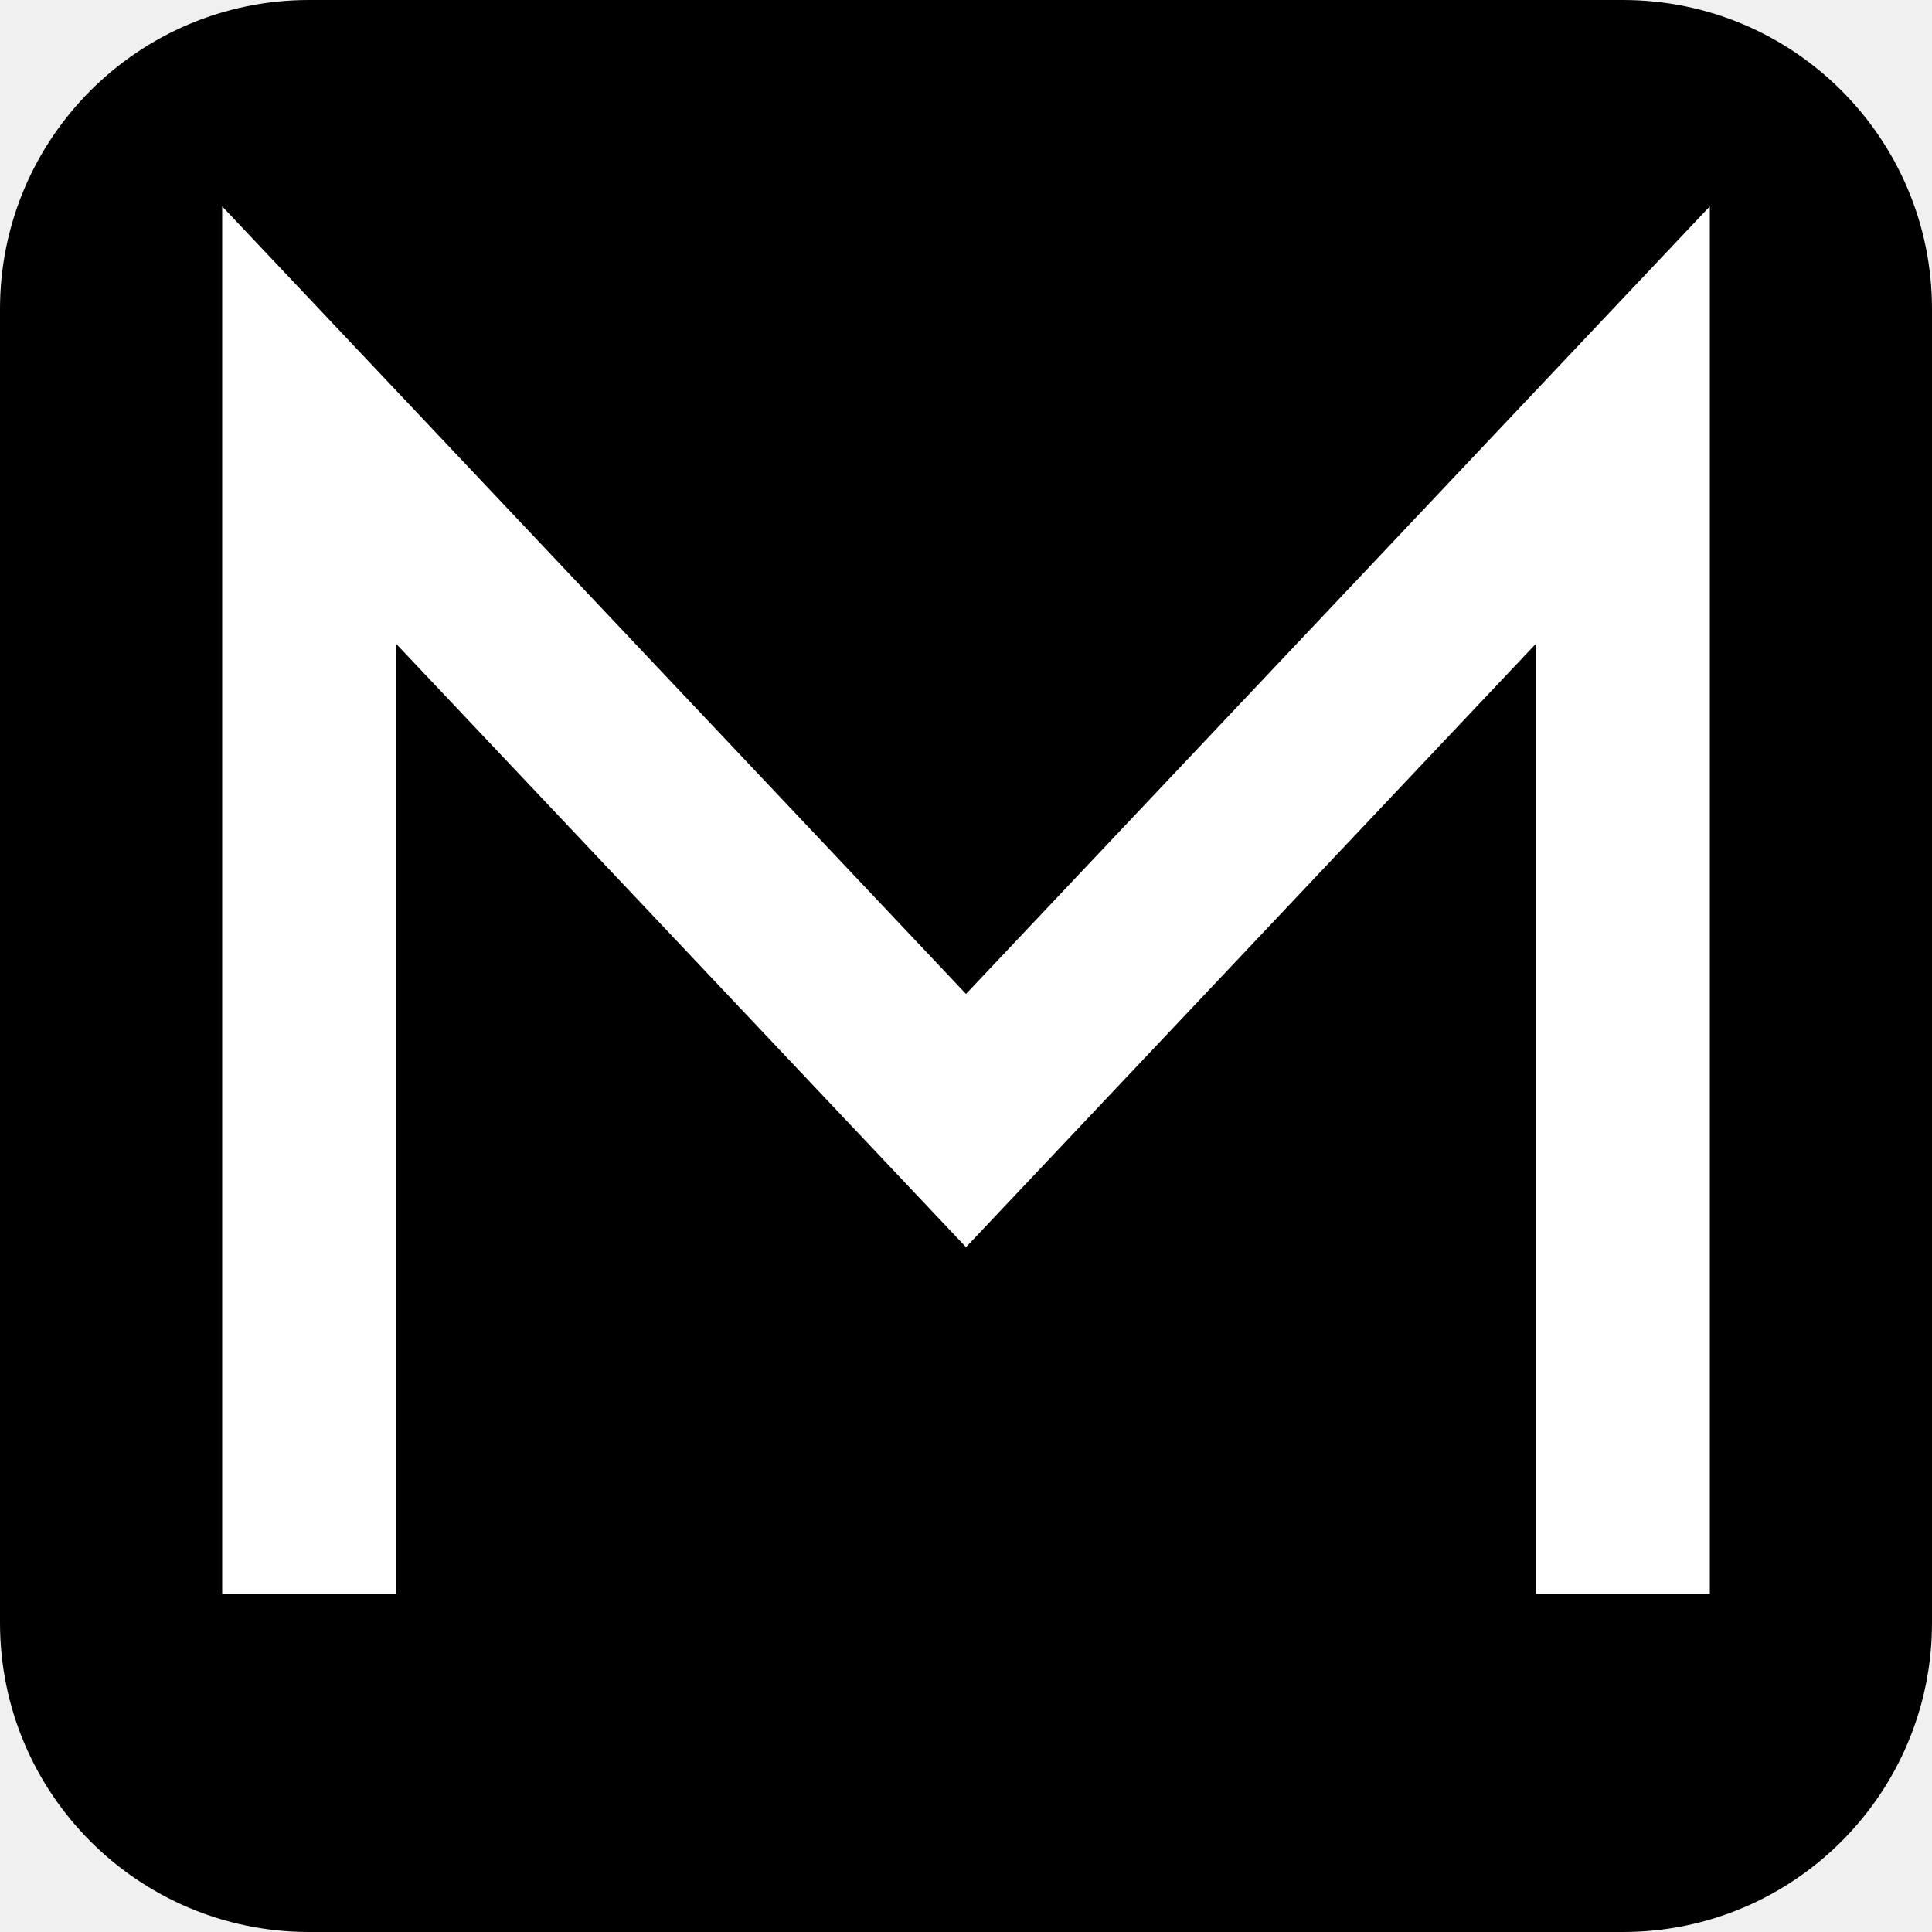
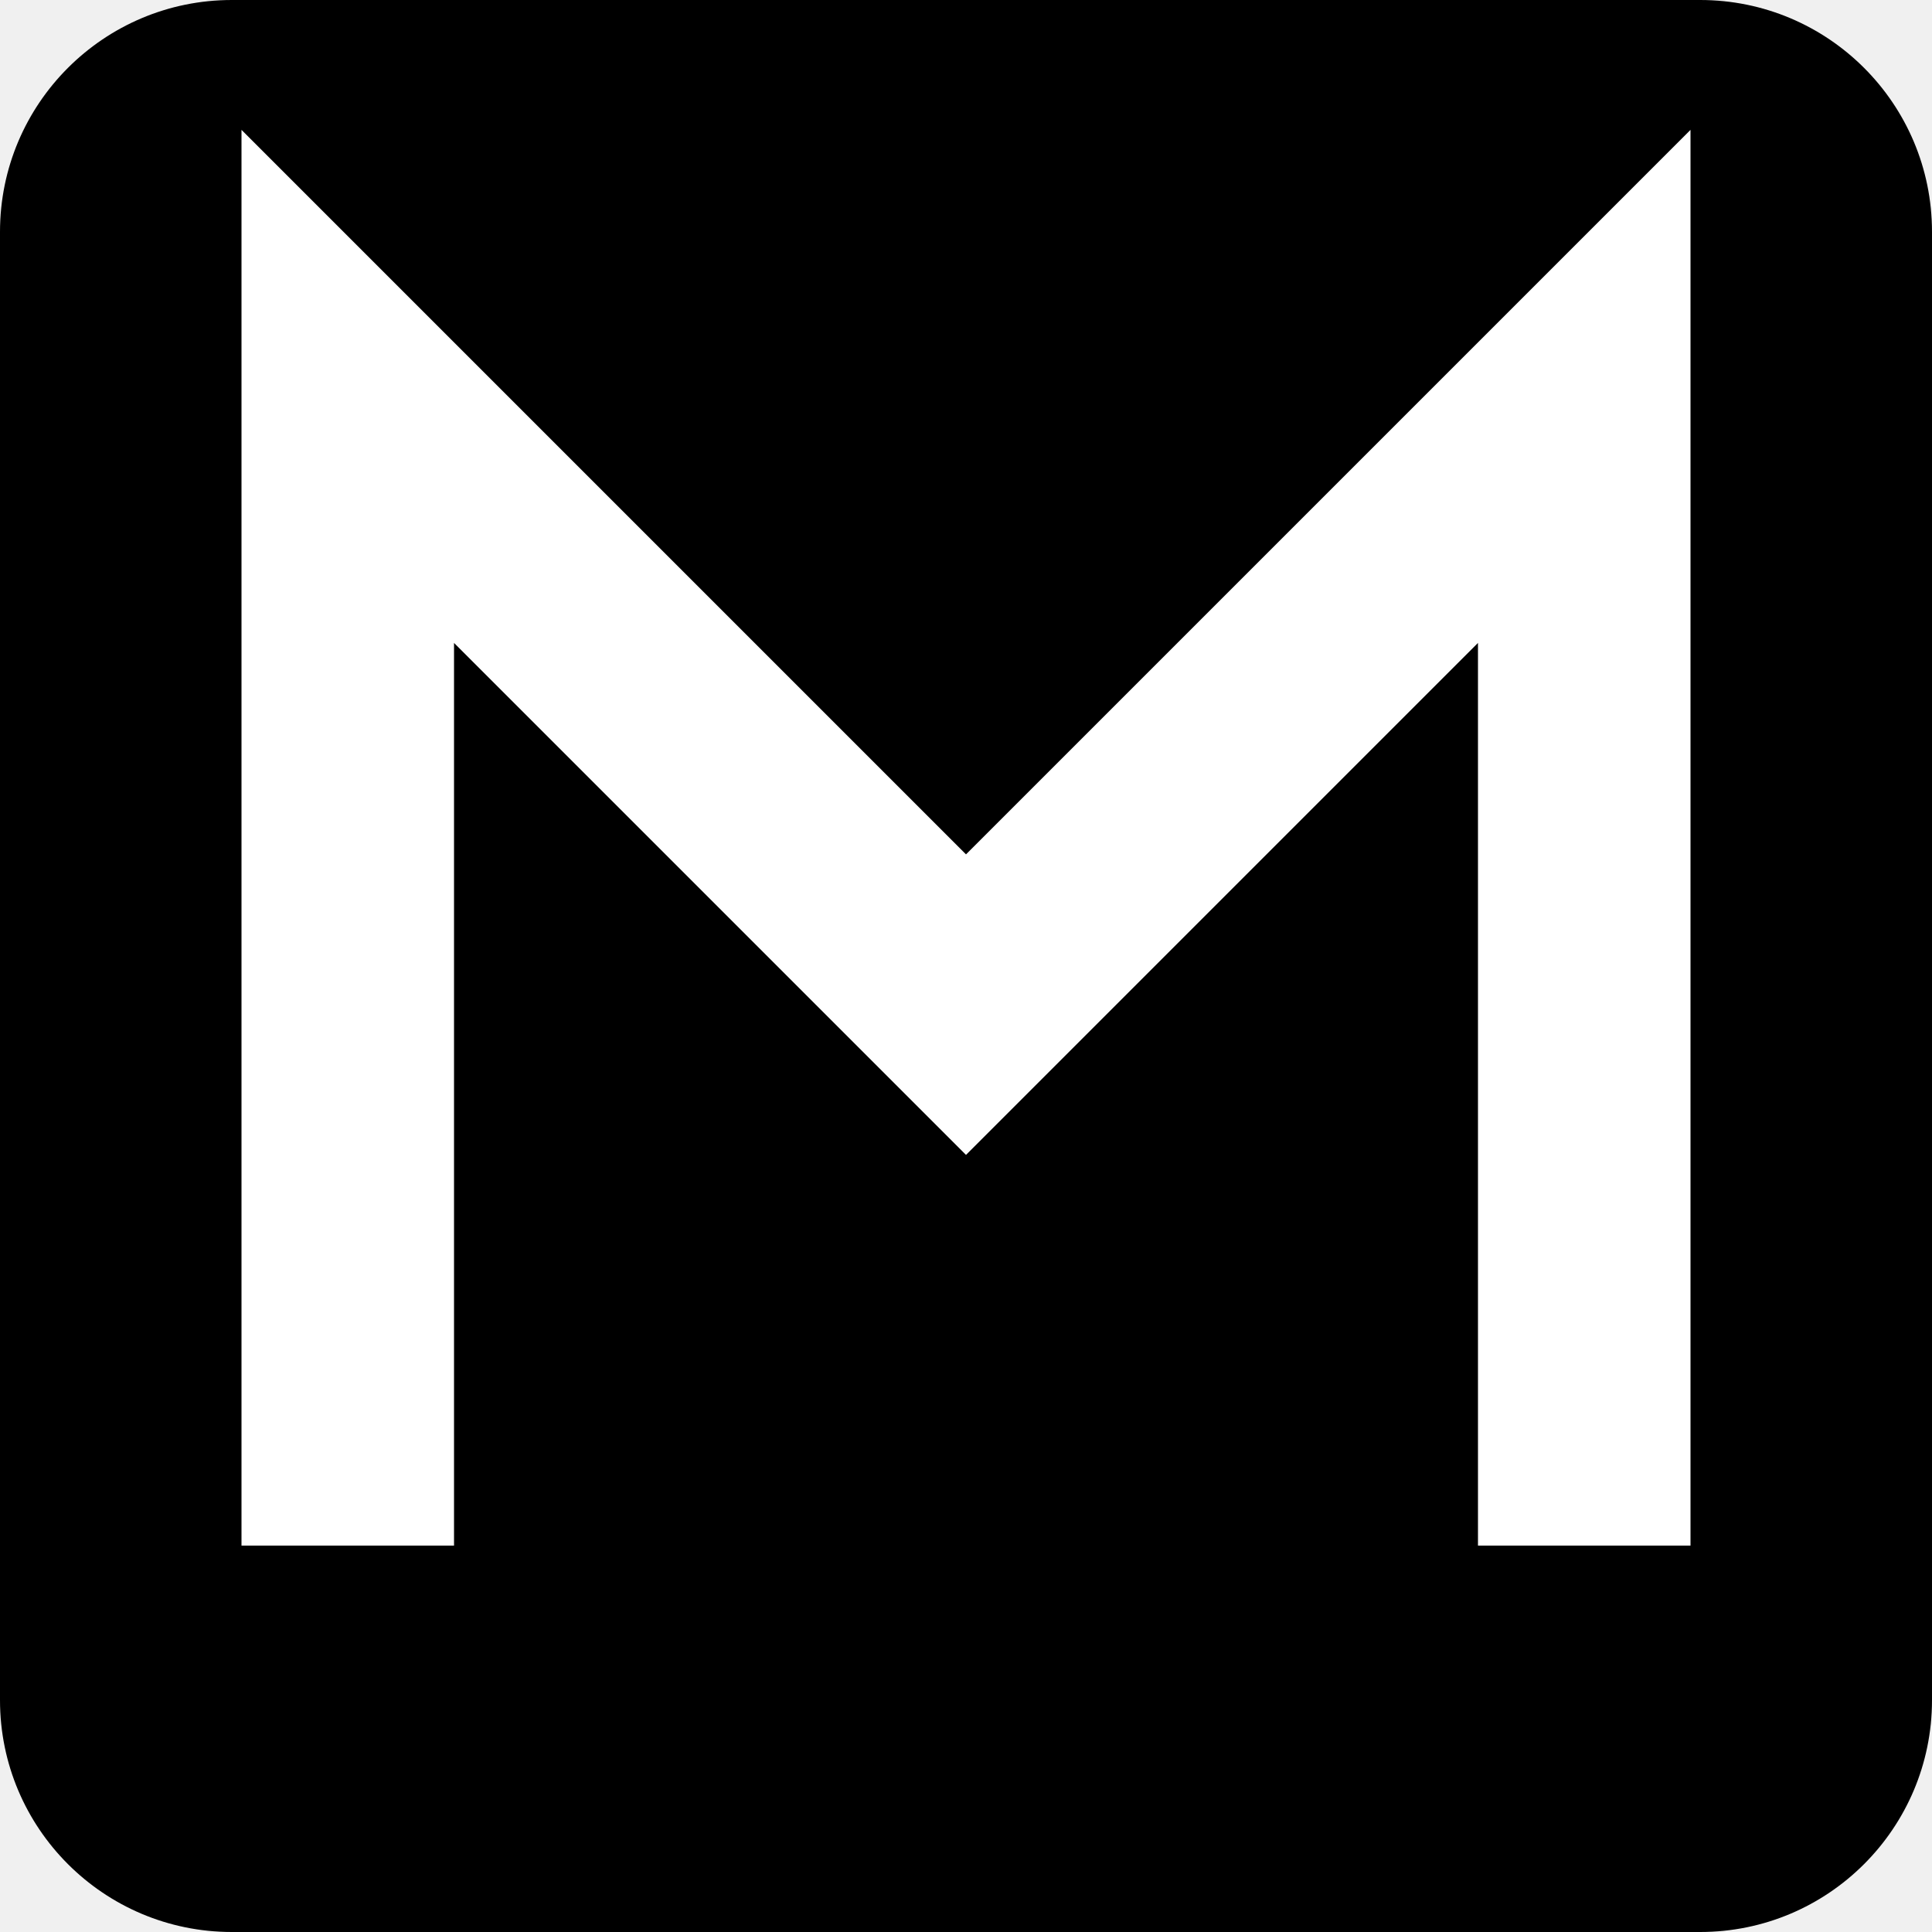
<svg xmlns="http://www.w3.org/2000/svg" viewBox="0 0 100 100">
-   <rect width="100" height="100" rx="16" fill="#000000" />
-   <path d="M 16,78 L 16,22 L 50,58 L 84,22 L 84,78" fill="none" stroke="#ffffff" stroke-width="9" stroke-linecap="square" stroke-linejoin="miter" />
+   <rect width="100" height="100" rx="12" fill="#000000" />
+   <path d="M 18,80 L 18,20 L 50,52 L 82,20 L 82,80" fill="none" stroke="#ffffff" stroke-width="11" stroke-linecap="butt" stroke-linejoin="miter" />
</svg>
